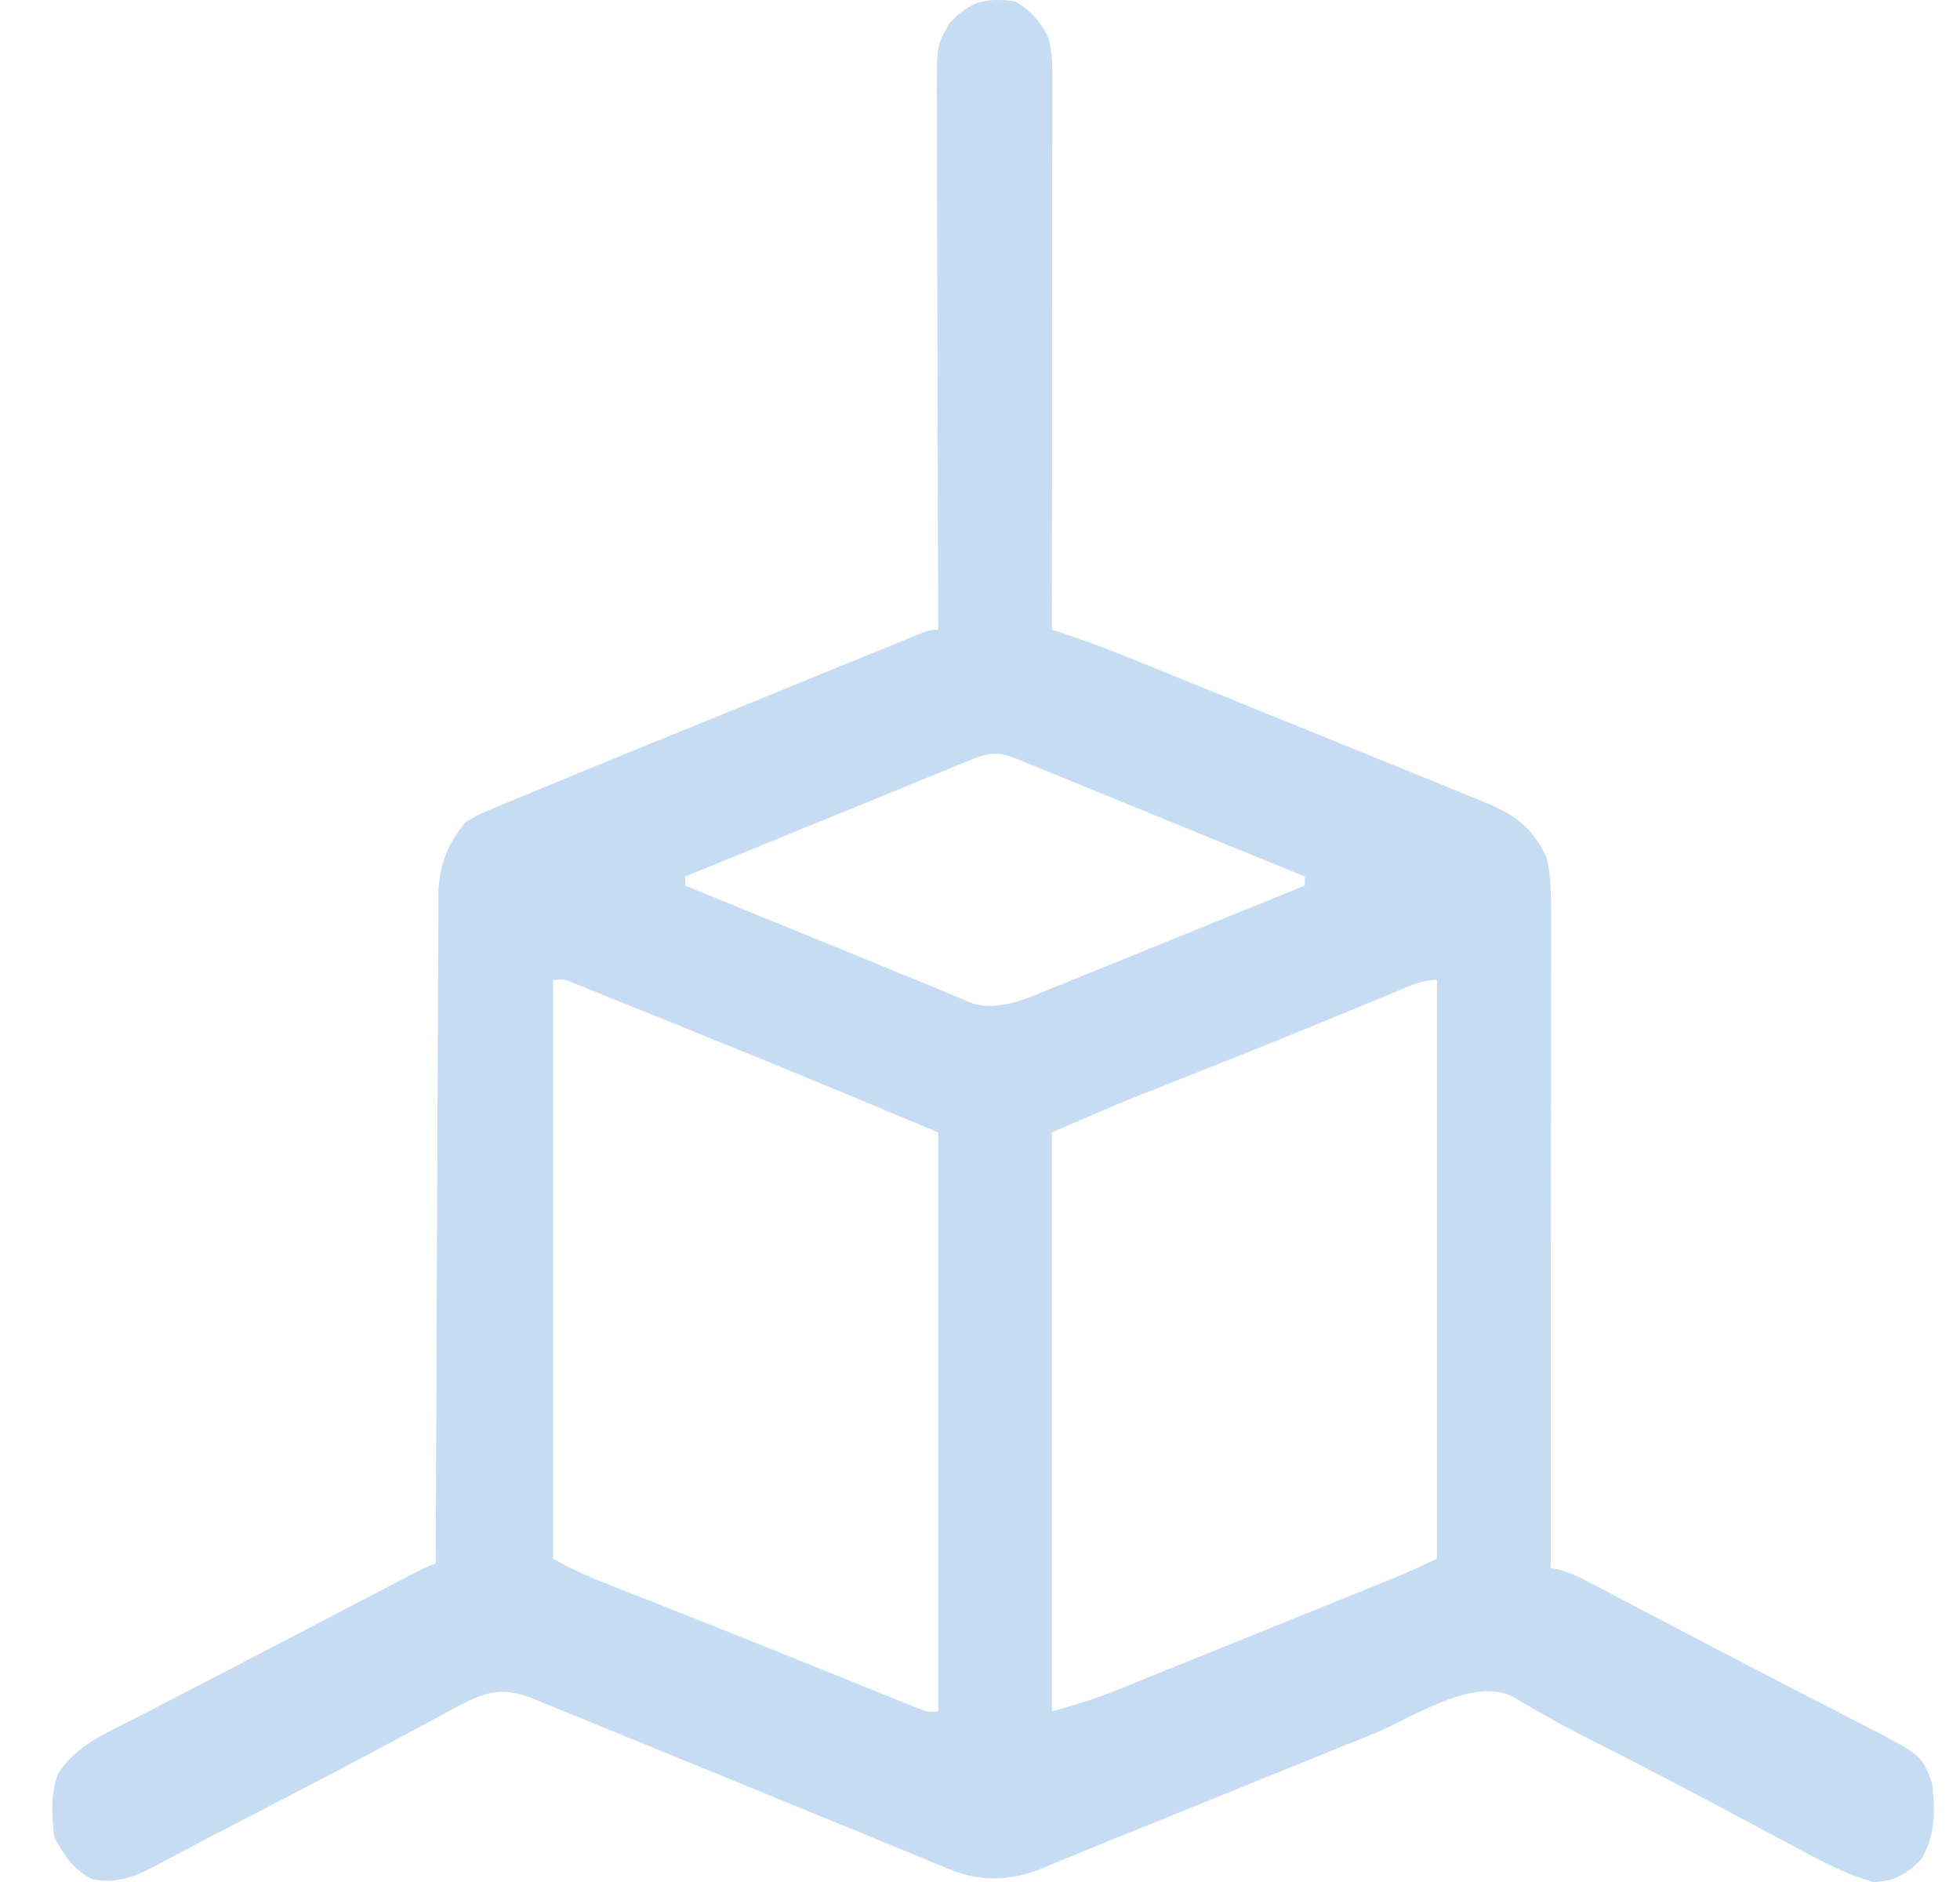
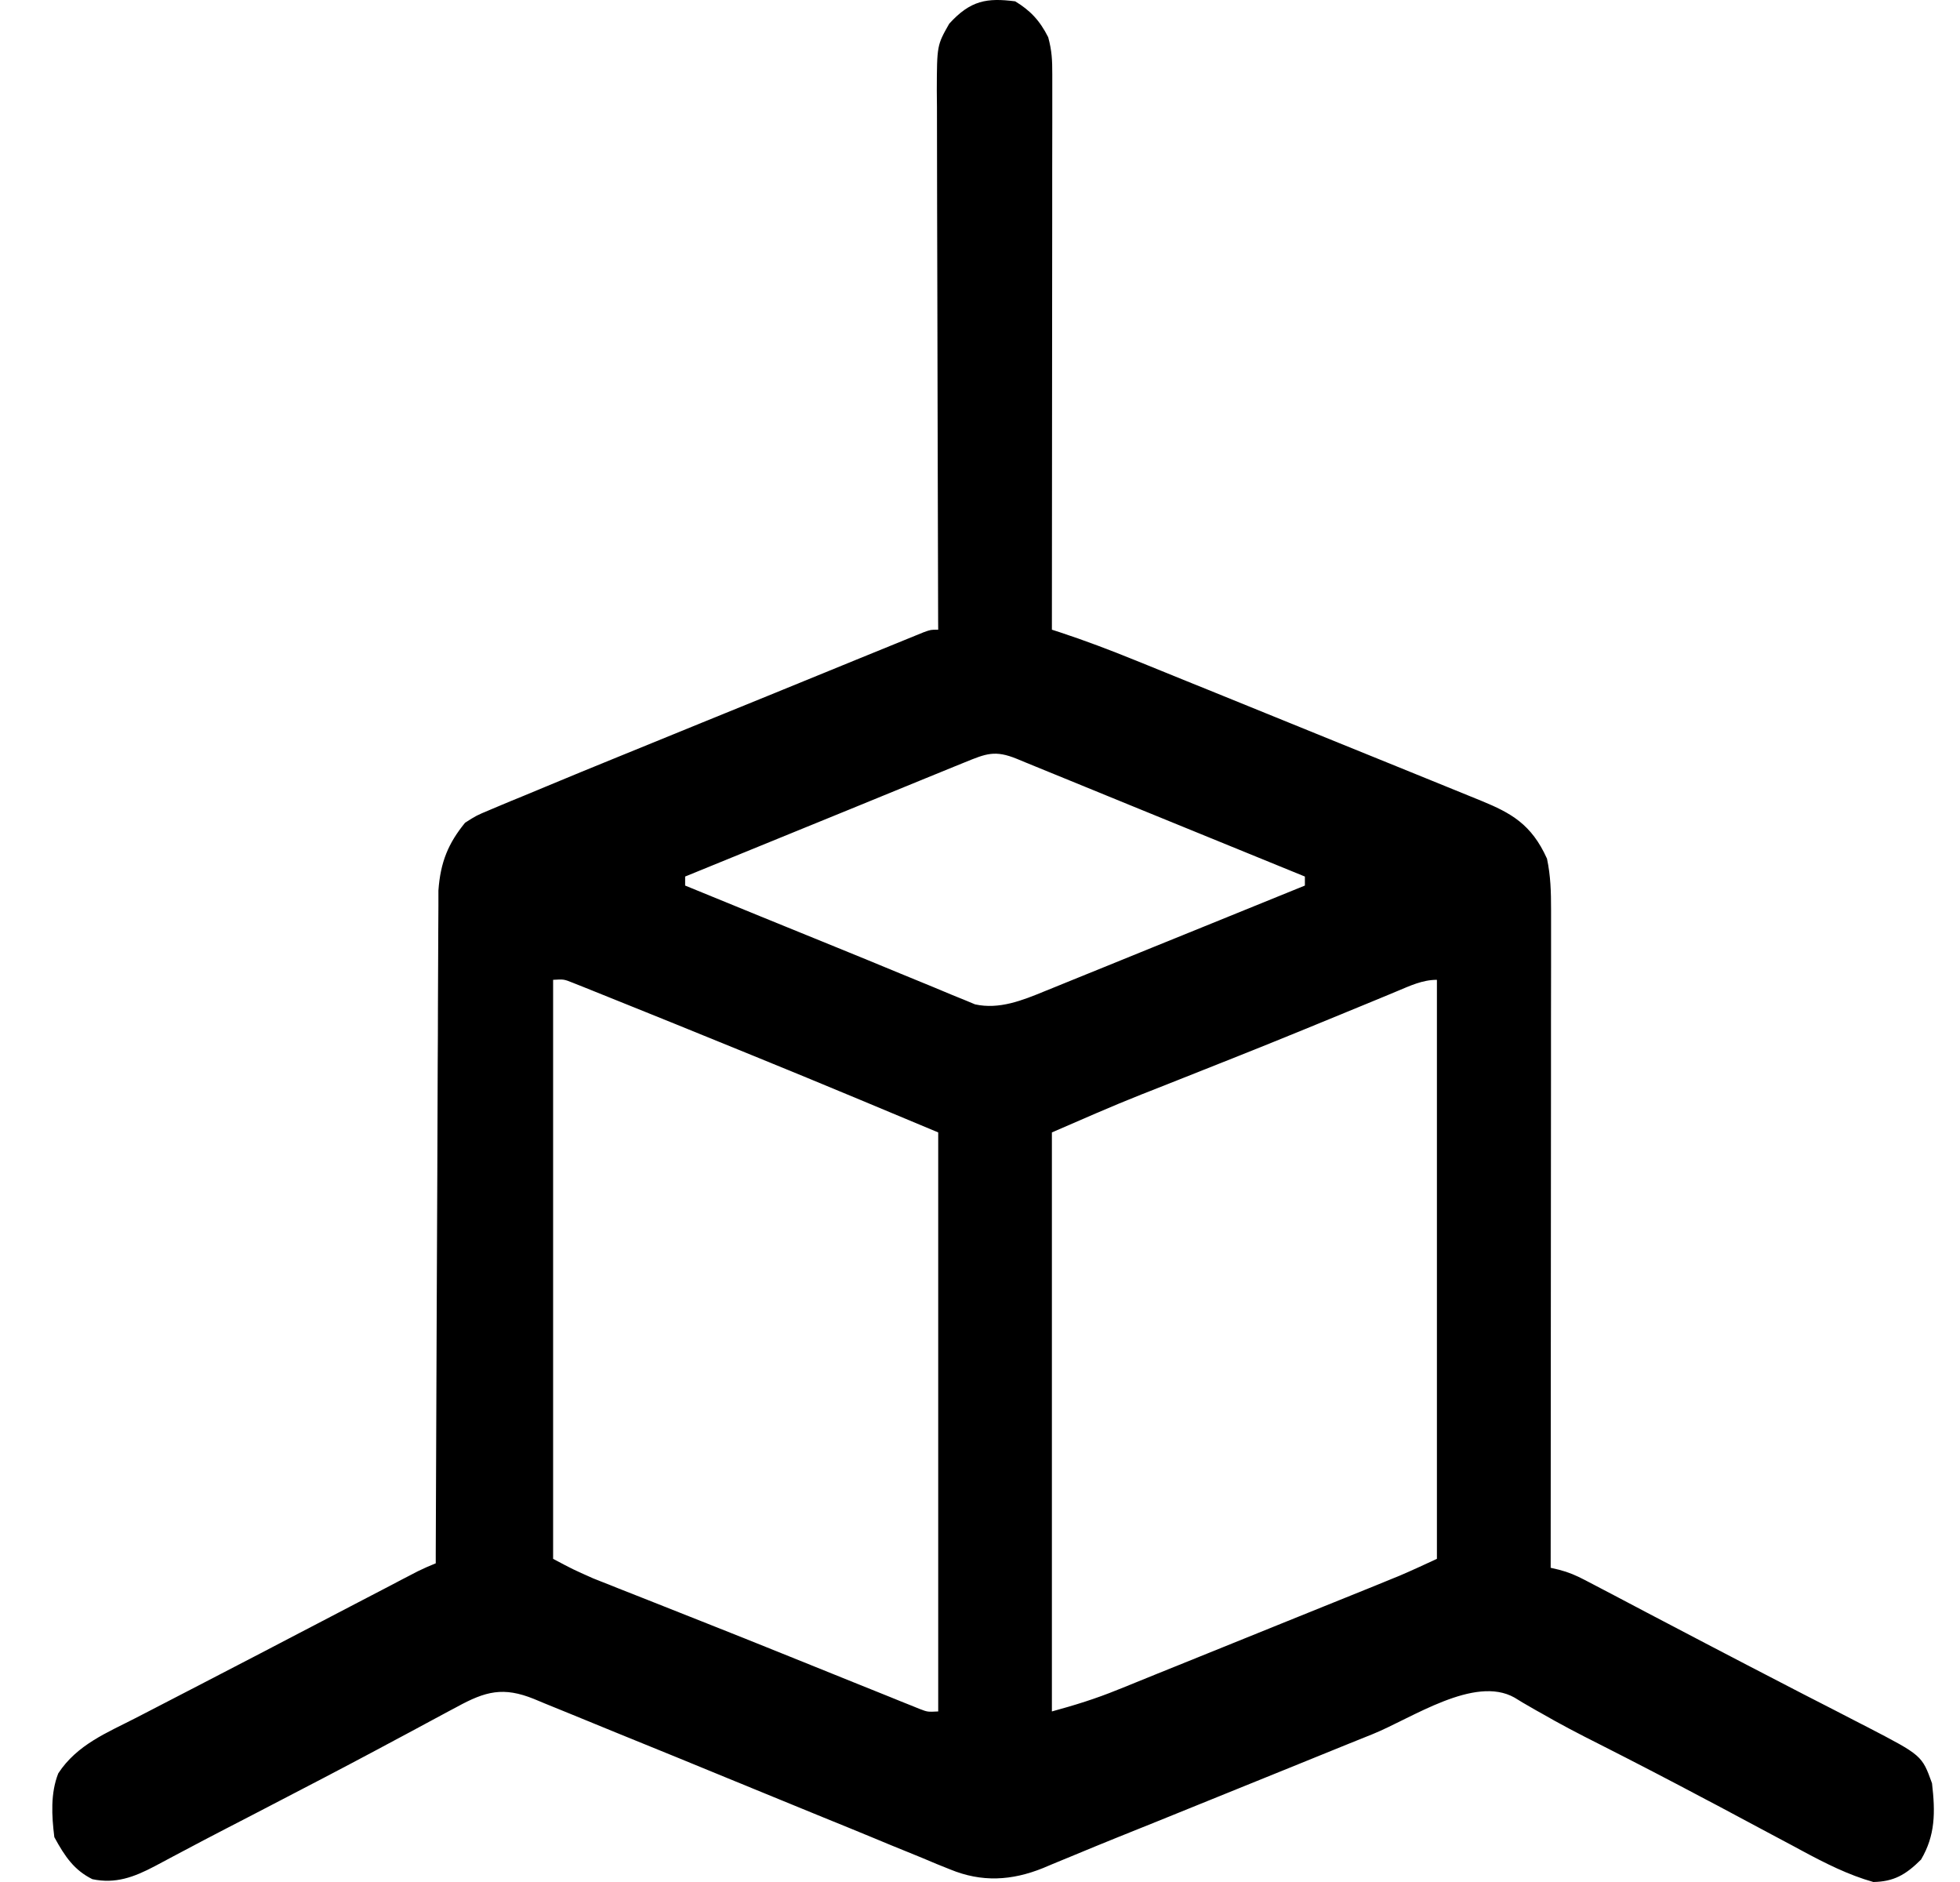
- <svg xmlns="http://www.w3.org/2000/svg" width="25" height="24" viewBox="0 0 25 24" fill="none">
-   <path d="M12.949 0.017C13.136 0.131 13.26 0.256 13.37 0.475C13.417 0.649 13.422 0.765 13.422 0.947C13.422 1.041 13.422 1.041 13.422 1.136C13.422 1.205 13.422 1.273 13.422 1.344C13.422 1.416 13.422 1.488 13.422 1.562C13.422 1.76 13.422 1.957 13.421 2.155C13.421 2.361 13.421 2.568 13.421 2.774C13.421 3.165 13.421 3.556 13.42 3.947C13.42 4.393 13.419 4.838 13.419 5.283C13.419 6.199 13.418 7.115 13.417 8.03C13.463 8.045 13.463 8.045 13.51 8.06C13.835 8.167 14.155 8.288 14.475 8.418C14.526 8.438 14.578 8.459 14.631 8.481C14.8 8.549 14.969 8.618 15.138 8.687C15.226 8.722 15.315 8.758 15.403 8.794C15.648 8.894 15.893 8.993 16.139 9.093C16.455 9.222 16.771 9.35 17.087 9.478C17.333 9.578 17.578 9.677 17.824 9.777C17.97 9.837 18.116 9.896 18.262 9.955C18.425 10.021 18.588 10.088 18.751 10.154C18.799 10.173 18.847 10.193 18.896 10.213C19.27 10.367 19.534 10.509 19.732 10.95C19.779 11.169 19.784 11.376 19.784 11.603C19.784 11.714 19.784 11.714 19.784 11.827C19.784 11.909 19.784 11.99 19.784 12.072C19.784 12.158 19.784 12.245 19.784 12.331C19.784 12.565 19.784 12.799 19.783 13.033C19.783 13.278 19.783 13.523 19.783 13.767C19.783 14.23 19.782 14.694 19.782 15.157C19.781 15.684 19.781 16.212 19.781 16.739C19.78 17.824 19.78 18.909 19.779 19.993C19.815 20.002 19.852 20.01 19.889 20.019C20.006 20.049 20.102 20.09 20.211 20.147C20.249 20.166 20.287 20.186 20.326 20.207C20.367 20.228 20.408 20.25 20.45 20.272C20.516 20.306 20.516 20.306 20.582 20.341C20.725 20.416 20.867 20.491 21.009 20.566C21.108 20.617 21.207 20.669 21.305 20.721C21.457 20.8 21.608 20.879 21.759 20.959C22.093 21.134 22.427 21.307 22.761 21.48C22.847 21.524 22.933 21.568 23.018 21.613C23.14 21.675 23.262 21.738 23.383 21.8C23.495 21.858 23.607 21.916 23.718 21.973C23.75 21.99 23.783 22.006 23.816 22.023C24.515 22.386 24.515 22.386 24.643 22.741C24.686 23.11 24.686 23.405 24.503 23.714C24.305 23.912 24.151 23.995 23.895 24C23.578 23.911 23.279 23.76 22.982 23.6C22.941 23.578 22.9 23.556 22.858 23.533C22.77 23.487 22.683 23.44 22.595 23.393C22.365 23.27 22.134 23.147 21.904 23.024C21.858 23 21.812 22.976 21.765 22.951C21.31 22.709 20.853 22.472 20.395 22.24C20.144 22.114 19.896 21.985 19.651 21.843C19.61 21.821 19.57 21.798 19.529 21.774C19.458 21.734 19.387 21.692 19.317 21.648C18.806 21.361 18.012 21.91 17.509 22.114C17.41 22.154 17.312 22.194 17.213 22.233C16.954 22.338 16.696 22.443 16.437 22.548C16.025 22.715 15.612 22.882 15.2 23.049C15.058 23.106 14.915 23.164 14.773 23.222C14.596 23.294 14.418 23.365 14.241 23.436C14.06 23.509 13.88 23.583 13.7 23.658C13.61 23.695 13.519 23.732 13.428 23.77C13.367 23.796 13.367 23.796 13.305 23.822C12.904 23.984 12.522 24.006 12.118 23.839C12.062 23.816 12.005 23.793 11.946 23.77C11.885 23.744 11.824 23.719 11.763 23.693C11.698 23.666 11.633 23.64 11.567 23.613C11.428 23.557 11.289 23.5 11.151 23.442C10.933 23.352 10.714 23.262 10.496 23.174C10.197 23.052 9.899 22.93 9.6 22.807C9.545 22.785 9.545 22.785 9.489 22.761C9.452 22.746 9.416 22.731 9.378 22.716C8.88 22.511 8.382 22.307 7.883 22.105C7.679 22.022 7.474 21.938 7.27 21.854C7.164 21.811 7.058 21.768 6.953 21.725C6.905 21.705 6.857 21.685 6.809 21.665C6.421 21.509 6.196 21.565 5.826 21.768C5.776 21.794 5.776 21.794 5.726 21.821C5.655 21.859 5.583 21.898 5.512 21.936C5.319 22.041 5.125 22.144 4.932 22.247C4.871 22.279 4.871 22.279 4.809 22.313C4.356 22.555 3.902 22.791 3.447 23.027C3.371 23.066 3.296 23.106 3.22 23.145C3.11 23.202 3.001 23.259 2.891 23.315C2.702 23.413 2.512 23.512 2.323 23.613C2.263 23.645 2.263 23.645 2.202 23.677C2.126 23.717 2.051 23.757 1.975 23.798C1.708 23.939 1.472 24.026 1.178 23.964C0.947 23.849 0.829 23.678 0.693 23.428C0.659 23.154 0.643 22.869 0.743 22.615C0.982 22.248 1.371 22.094 1.716 21.916C1.769 21.889 1.769 21.889 1.823 21.861C1.938 21.801 2.054 21.741 2.169 21.682C2.293 21.618 2.417 21.554 2.54 21.49C2.628 21.444 2.715 21.399 2.802 21.354C3.144 21.177 3.485 21 3.826 20.821C3.902 20.782 3.902 20.782 3.978 20.742C4.177 20.639 4.376 20.535 4.574 20.431C4.712 20.359 4.851 20.287 4.989 20.215C5.03 20.193 5.072 20.172 5.114 20.149C5.152 20.13 5.19 20.11 5.23 20.089C5.263 20.072 5.296 20.055 5.33 20.037C5.405 20 5.481 19.967 5.558 19.936C5.558 19.891 5.558 19.846 5.558 19.8C5.562 18.709 5.567 17.619 5.571 16.528C5.574 16.001 5.576 15.473 5.578 14.946C5.579 14.486 5.581 14.027 5.583 13.567C5.585 13.323 5.586 13.08 5.586 12.837C5.587 12.607 5.588 12.378 5.589 12.149C5.59 12.065 5.59 11.981 5.59 11.897C5.59 11.782 5.591 11.667 5.592 11.552C5.592 11.456 5.592 11.456 5.592 11.357C5.618 10.99 5.72 10.752 5.932 10.492C6.076 10.4 6.076 10.4 6.246 10.329C6.278 10.316 6.31 10.302 6.343 10.288C6.455 10.24 6.568 10.194 6.681 10.148C6.77 10.111 6.859 10.074 6.948 10.037C7.26 9.906 7.573 9.779 7.886 9.651C8.001 9.604 8.117 9.557 8.232 9.51C8.471 9.413 8.711 9.315 8.95 9.217C9.227 9.105 9.504 8.992 9.781 8.879C10.049 8.769 10.316 8.66 10.584 8.551C10.697 8.505 10.811 8.458 10.924 8.412C11.082 8.348 11.24 8.283 11.398 8.219C11.445 8.2 11.492 8.181 11.54 8.161C11.604 8.135 11.604 8.135 11.67 8.108C11.707 8.093 11.744 8.078 11.783 8.062C11.873 8.03 11.873 8.03 11.967 8.03C11.966 7.993 11.966 7.955 11.966 7.916C11.963 6.997 11.961 6.079 11.959 5.16C11.959 4.716 11.957 4.271 11.956 3.827C11.955 3.44 11.954 3.053 11.953 2.665C11.953 2.46 11.953 2.255 11.952 2.05C11.951 1.821 11.951 1.592 11.951 1.363C11.95 1.295 11.95 1.228 11.949 1.158C11.951 0.578 11.951 0.578 12.107 0.303C12.379 0.003 12.589 -0.029 12.949 0.017ZM12.302 9.723C12.264 9.739 12.226 9.754 12.186 9.77C12.059 9.822 11.931 9.874 11.804 9.926C11.716 9.962 11.628 9.998 11.54 10.034C11.308 10.129 11.076 10.224 10.844 10.319C10.607 10.415 10.37 10.512 10.133 10.609C9.668 10.799 9.204 10.989 8.739 11.178C8.739 11.216 8.739 11.254 8.739 11.293C9.38 11.556 10.021 11.817 10.663 12.078C10.938 12.19 11.212 12.302 11.486 12.416C11.619 12.471 11.753 12.526 11.886 12.58C11.973 12.616 12.06 12.652 12.147 12.689C12.199 12.71 12.251 12.731 12.305 12.753C12.348 12.771 12.392 12.789 12.437 12.808C12.745 12.876 13.04 12.758 13.331 12.638C13.367 12.624 13.403 12.609 13.44 12.594C13.558 12.546 13.676 12.498 13.794 12.45C13.876 12.417 13.959 12.383 14.041 12.35C14.257 12.263 14.472 12.175 14.688 12.087C14.908 11.998 15.129 11.909 15.349 11.819C15.781 11.644 16.213 11.469 16.644 11.293C16.644 11.255 16.644 11.217 16.644 11.178C16.133 10.969 15.621 10.76 15.11 10.552C14.872 10.455 14.635 10.358 14.397 10.261C14.168 10.167 13.939 10.073 13.71 9.98C13.623 9.944 13.535 9.908 13.448 9.873C13.325 9.823 13.203 9.773 13.081 9.723C13.026 9.7 13.026 9.7 12.97 9.677C12.69 9.563 12.579 9.61 12.302 9.723ZM7.055 12.495C7.055 14.932 7.055 17.368 7.055 19.879C7.309 20.014 7.309 20.014 7.566 20.128C7.598 20.141 7.63 20.154 7.664 20.167C7.716 20.188 7.716 20.188 7.769 20.208C7.806 20.223 7.844 20.238 7.883 20.254C8.007 20.303 8.132 20.352 8.256 20.401C8.436 20.472 8.616 20.544 8.796 20.615C8.844 20.634 8.891 20.652 8.94 20.672C9.315 20.82 9.689 20.97 10.063 21.121C10.174 21.166 10.286 21.211 10.398 21.256C10.562 21.322 10.726 21.388 10.891 21.455C11.044 21.517 11.198 21.578 11.351 21.64C11.42 21.668 11.42 21.668 11.491 21.697C11.533 21.714 11.575 21.731 11.619 21.748C11.656 21.763 11.693 21.778 11.73 21.793C11.832 21.832 11.832 21.832 11.967 21.825C11.967 19.388 11.967 16.952 11.967 14.441C10.287 13.739 10.287 13.739 8.602 13.054C8.476 13.003 8.35 12.952 8.223 12.901C8.071 12.84 7.918 12.778 7.766 12.717C7.682 12.684 7.682 12.684 7.597 12.649C7.546 12.629 7.495 12.608 7.443 12.587C7.376 12.56 7.376 12.56 7.307 12.533C7.192 12.487 7.192 12.487 7.055 12.495ZM17.815 12.642C17.777 12.658 17.739 12.673 17.7 12.69C17.618 12.723 17.535 12.758 17.453 12.792C17.231 12.884 17.009 12.975 16.786 13.066C16.74 13.085 16.694 13.104 16.647 13.123C16.106 13.345 15.563 13.56 15.02 13.775C14.9 13.822 14.78 13.87 14.661 13.917C14.627 13.93 14.593 13.944 14.559 13.957C14.175 14.109 13.797 14.277 13.417 14.441C13.417 16.878 13.417 19.314 13.417 21.825C13.706 21.746 13.979 21.662 14.257 21.548C14.317 21.524 14.317 21.524 14.377 21.5C14.507 21.447 14.637 21.395 14.766 21.342C14.857 21.306 14.948 21.269 15.039 21.232C15.228 21.156 15.418 21.079 15.608 21.002C15.85 20.904 16.093 20.806 16.335 20.708C16.523 20.632 16.71 20.557 16.897 20.481C16.986 20.445 17.076 20.409 17.165 20.373C17.29 20.322 17.415 20.271 17.541 20.221C17.577 20.206 17.613 20.191 17.651 20.176C17.686 20.162 17.72 20.148 17.756 20.133C17.785 20.122 17.815 20.11 17.845 20.097C18.007 20.028 18.168 19.953 18.328 19.879C18.328 17.442 18.328 15.005 18.328 12.495C18.144 12.495 17.988 12.57 17.815 12.642Z" fill="#8CBBE9" fill-opacity="0.5" />
+ <svg xmlns="http://www.w3.org/2000/svg" width="25" height="24" viewBox="0 0 25 24">
+   <path d="M12.949 0.017C13.136 0.131 13.26 0.256 13.37 0.475C13.417 0.649 13.422 0.765 13.422 0.947C13.422 1.041 13.422 1.041 13.422 1.136C13.422 1.205 13.422 1.273 13.422 1.344C13.422 1.416 13.422 1.488 13.422 1.562C13.422 1.76 13.422 1.957 13.421 2.155C13.421 2.361 13.421 2.568 13.421 2.774C13.421 3.165 13.421 3.556 13.42 3.947C13.42 4.393 13.419 4.838 13.419 5.283C13.419 6.199 13.418 7.115 13.417 8.03C13.463 8.045 13.463 8.045 13.51 8.06C13.835 8.167 14.155 8.288 14.475 8.418C14.526 8.438 14.578 8.459 14.631 8.481C14.8 8.549 14.969 8.618 15.138 8.687C15.226 8.722 15.315 8.758 15.403 8.794C15.648 8.894 15.893 8.993 16.139 9.093C16.455 9.222 16.771 9.35 17.087 9.478C17.333 9.578 17.578 9.677 17.824 9.777C17.97 9.837 18.116 9.896 18.262 9.955C18.425 10.021 18.588 10.088 18.751 10.154C18.799 10.173 18.847 10.193 18.896 10.213C19.27 10.367 19.534 10.509 19.732 10.95C19.779 11.169 19.784 11.376 19.784 11.603C19.784 11.714 19.784 11.714 19.784 11.827C19.784 11.909 19.784 11.99 19.784 12.072C19.784 12.158 19.784 12.245 19.784 12.331C19.784 12.565 19.784 12.799 19.783 13.033C19.783 13.278 19.783 13.523 19.783 13.767C19.783 14.23 19.782 14.694 19.782 15.157C19.781 15.684 19.781 16.212 19.781 16.739C19.78 17.824 19.78 18.909 19.779 19.993C19.815 20.002 19.852 20.01 19.889 20.019C20.006 20.049 20.102 20.09 20.211 20.147C20.249 20.166 20.287 20.186 20.326 20.207C20.367 20.228 20.408 20.25 20.45 20.272C20.516 20.306 20.516 20.306 20.582 20.341C20.725 20.416 20.867 20.491 21.009 20.566C21.108 20.617 21.207 20.669 21.305 20.721C21.457 20.8 21.608 20.879 21.759 20.959C22.093 21.134 22.427 21.307 22.761 21.48C22.847 21.524 22.933 21.568 23.018 21.613C23.14 21.675 23.262 21.738 23.383 21.8C23.495 21.858 23.607 21.916 23.718 21.973C23.75 21.99 23.783 22.006 23.816 22.023C24.515 22.386 24.515 22.386 24.643 22.741C24.686 23.11 24.686 23.405 24.503 23.714C24.305 23.912 24.151 23.995 23.895 24C23.578 23.911 23.279 23.76 22.982 23.6C22.941 23.578 22.9 23.556 22.858 23.533C22.77 23.487 22.683 23.44 22.595 23.393C22.365 23.27 22.134 23.147 21.904 23.024C21.858 23 21.812 22.976 21.765 22.951C21.31 22.709 20.853 22.472 20.395 22.24C20.144 22.114 19.896 21.985 19.651 21.843C19.61 21.821 19.57 21.798 19.529 21.774C19.458 21.734 19.387 21.692 19.317 21.648C18.806 21.361 18.012 21.91 17.509 22.114C17.41 22.154 17.312 22.194 17.213 22.233C16.954 22.338 16.696 22.443 16.437 22.548C16.025 22.715 15.612 22.882 15.2 23.049C15.058 23.106 14.915 23.164 14.773 23.222C14.596 23.294 14.418 23.365 14.241 23.436C14.06 23.509 13.88 23.583 13.7 23.658C13.61 23.695 13.519 23.732 13.428 23.77C13.367 23.796 13.367 23.796 13.305 23.822C12.904 23.984 12.522 24.006 12.118 23.839C12.062 23.816 12.005 23.793 11.946 23.77C11.885 23.744 11.824 23.719 11.763 23.693C11.698 23.666 11.633 23.64 11.567 23.613C11.428 23.557 11.289 23.5 11.151 23.442C10.933 23.352 10.714 23.262 10.496 23.174C10.197 23.052 9.899 22.93 9.6 22.807C9.545 22.785 9.545 22.785 9.489 22.761C9.452 22.746 9.416 22.731 9.378 22.716C8.88 22.511 8.382 22.307 7.883 22.105C7.679 22.022 7.474 21.938 7.27 21.854C7.164 21.811 7.058 21.768 6.953 21.725C6.905 21.705 6.857 21.685 6.809 21.665C6.421 21.509 6.196 21.565 5.826 21.768C5.776 21.794 5.776 21.794 5.726 21.821C5.655 21.859 5.583 21.898 5.512 21.936C5.319 22.041 5.125 22.144 4.932 22.247C4.871 22.279 4.871 22.279 4.809 22.313C4.356 22.555 3.902 22.791 3.447 23.027C3.371 23.066 3.296 23.106 3.22 23.145C3.11 23.202 3.001 23.259 2.891 23.315C2.702 23.413 2.512 23.512 2.323 23.613C2.263 23.645 2.263 23.645 2.202 23.677C2.126 23.717 2.051 23.757 1.975 23.798C1.708 23.939 1.472 24.026 1.178 23.964C0.947 23.849 0.829 23.678 0.693 23.428C0.659 23.154 0.643 22.869 0.743 22.615C0.982 22.248 1.371 22.094 1.716 21.916C1.769 21.889 1.769 21.889 1.823 21.861C1.938 21.801 2.054 21.741 2.169 21.682C2.293 21.618 2.417 21.554 2.54 21.49C2.628 21.444 2.715 21.399 2.802 21.354C3.144 21.177 3.485 21 3.826 20.821C3.902 20.782 3.902 20.782 3.978 20.742C4.177 20.639 4.376 20.535 4.574 20.431C4.712 20.359 4.851 20.287 4.989 20.215C5.03 20.193 5.072 20.172 5.114 20.149C5.152 20.13 5.19 20.11 5.23 20.089C5.263 20.072 5.296 20.055 5.33 20.037C5.405 20 5.481 19.967 5.558 19.936C5.558 19.891 5.558 19.846 5.558 19.8C5.562 18.709 5.567 17.619 5.571 16.528C5.574 16.001 5.576 15.473 5.578 14.946C5.579 14.486 5.581 14.027 5.583 13.567C5.585 13.323 5.586 13.08 5.586 12.837C5.587 12.607 5.588 12.378 5.589 12.149C5.59 12.065 5.59 11.981 5.59 11.897C5.59 11.782 5.591 11.667 5.592 11.552C5.592 11.456 5.592 11.456 5.592 11.357C5.618 10.99 5.72 10.752 5.932 10.492C6.076 10.4 6.076 10.4 6.246 10.329C6.278 10.316 6.31 10.302 6.343 10.288C6.455 10.24 6.568 10.194 6.681 10.148C6.77 10.111 6.859 10.074 6.948 10.037C7.26 9.906 7.573 9.779 7.886 9.651C8.001 9.604 8.117 9.557 8.232 9.51C8.471 9.413 8.711 9.315 8.95 9.217C9.227 9.105 9.504 8.992 9.781 8.879C10.049 8.769 10.316 8.66 10.584 8.551C10.697 8.505 10.811 8.458 10.924 8.412C11.082 8.348 11.24 8.283 11.398 8.219C11.445 8.2 11.492 8.181 11.54 8.161C11.604 8.135 11.604 8.135 11.67 8.108C11.707 8.093 11.744 8.078 11.783 8.062C11.873 8.03 11.873 8.03 11.967 8.03C11.966 7.993 11.966 7.955 11.966 7.916C11.963 6.997 11.961 6.079 11.959 5.16C11.959 4.716 11.957 4.271 11.956 3.827C11.955 3.44 11.954 3.053 11.953 2.665C11.953 2.46 11.953 2.255 11.952 2.05C11.951 1.821 11.951 1.592 11.951 1.363C11.95 1.295 11.95 1.228 11.949 1.158C11.951 0.578 11.951 0.578 12.107 0.303C12.379 0.003 12.589 -0.029 12.949 0.017ZM12.302 9.723C12.264 9.739 12.226 9.754 12.186 9.77C12.059 9.822 11.931 9.874 11.804 9.926C11.716 9.962 11.628 9.998 11.54 10.034C11.308 10.129 11.076 10.224 10.844 10.319C10.607 10.415 10.37 10.512 10.133 10.609C9.668 10.799 9.204 10.989 8.739 11.178C8.739 11.216 8.739 11.254 8.739 11.293C9.38 11.556 10.021 11.817 10.663 12.078C10.938 12.19 11.212 12.302 11.486 12.416C11.619 12.471 11.753 12.526 11.886 12.58C11.973 12.616 12.06 12.652 12.147 12.689C12.199 12.71 12.251 12.731 12.305 12.753C12.348 12.771 12.392 12.789 12.437 12.808C12.745 12.876 13.04 12.758 13.331 12.638C13.367 12.624 13.403 12.609 13.44 12.594C13.558 12.546 13.676 12.498 13.794 12.45C13.876 12.417 13.959 12.383 14.041 12.35C14.257 12.263 14.472 12.175 14.688 12.087C14.908 11.998 15.129 11.909 15.349 11.819C15.781 11.644 16.213 11.469 16.644 11.293C16.644 11.255 16.644 11.217 16.644 11.178C16.133 10.969 15.621 10.76 15.11 10.552C14.872 10.455 14.635 10.358 14.397 10.261C14.168 10.167 13.939 10.073 13.71 9.98C13.623 9.944 13.535 9.908 13.448 9.873C13.325 9.823 13.203 9.773 13.081 9.723C13.026 9.7 13.026 9.7 12.97 9.677C12.69 9.563 12.579 9.61 12.302 9.723ZM7.055 12.495C7.055 14.932 7.055 17.368 7.055 19.879C7.309 20.014 7.309 20.014 7.566 20.128C7.598 20.141 7.63 20.154 7.664 20.167C7.716 20.188 7.716 20.188 7.769 20.208C7.806 20.223 7.844 20.238 7.883 20.254C8.007 20.303 8.132 20.352 8.256 20.401C8.436 20.472 8.616 20.544 8.796 20.615C8.844 20.634 8.891 20.652 8.94 20.672C9.315 20.82 9.689 20.97 10.063 21.121C10.174 21.166 10.286 21.211 10.398 21.256C10.562 21.322 10.726 21.388 10.891 21.455C11.044 21.517 11.198 21.578 11.351 21.64C11.42 21.668 11.42 21.668 11.491 21.697C11.533 21.714 11.575 21.731 11.619 21.748C11.656 21.763 11.693 21.778 11.73 21.793C11.832 21.832 11.832 21.832 11.967 21.825C11.967 19.388 11.967 16.952 11.967 14.441C10.287 13.739 10.287 13.739 8.602 13.054C8.476 13.003 8.35 12.952 8.223 12.901C8.071 12.84 7.918 12.778 7.766 12.717C7.682 12.684 7.682 12.684 7.597 12.649C7.546 12.629 7.495 12.608 7.443 12.587C7.376 12.56 7.376 12.56 7.307 12.533C7.192 12.487 7.192 12.487 7.055 12.495ZM17.815 12.642C17.777 12.658 17.739 12.673 17.7 12.69C17.618 12.723 17.535 12.758 17.453 12.792C17.231 12.884 17.009 12.975 16.786 13.066C16.74 13.085 16.694 13.104 16.647 13.123C16.106 13.345 15.563 13.56 15.02 13.775C14.9 13.822 14.78 13.87 14.661 13.917C14.627 13.93 14.593 13.944 14.559 13.957C14.175 14.109 13.797 14.277 13.417 14.441C13.417 16.878 13.417 19.314 13.417 21.825C13.706 21.746 13.979 21.662 14.257 21.548C14.317 21.524 14.317 21.524 14.377 21.5C14.507 21.447 14.637 21.395 14.766 21.342C14.857 21.306 14.948 21.269 15.039 21.232C15.228 21.156 15.418 21.079 15.608 21.002C15.85 20.904 16.093 20.806 16.335 20.708C16.523 20.632 16.71 20.557 16.897 20.481C16.986 20.445 17.076 20.409 17.165 20.373C17.29 20.322 17.415 20.271 17.541 20.221C17.577 20.206 17.613 20.191 17.651 20.176C17.686 20.162 17.72 20.148 17.756 20.133C17.785 20.122 17.815 20.11 17.845 20.097C18.007 20.028 18.168 19.953 18.328 19.879C18.328 17.442 18.328 15.005 18.328 12.495C18.144 12.495 17.988 12.57 17.815 12.642Z" fill="current" />
</svg>
